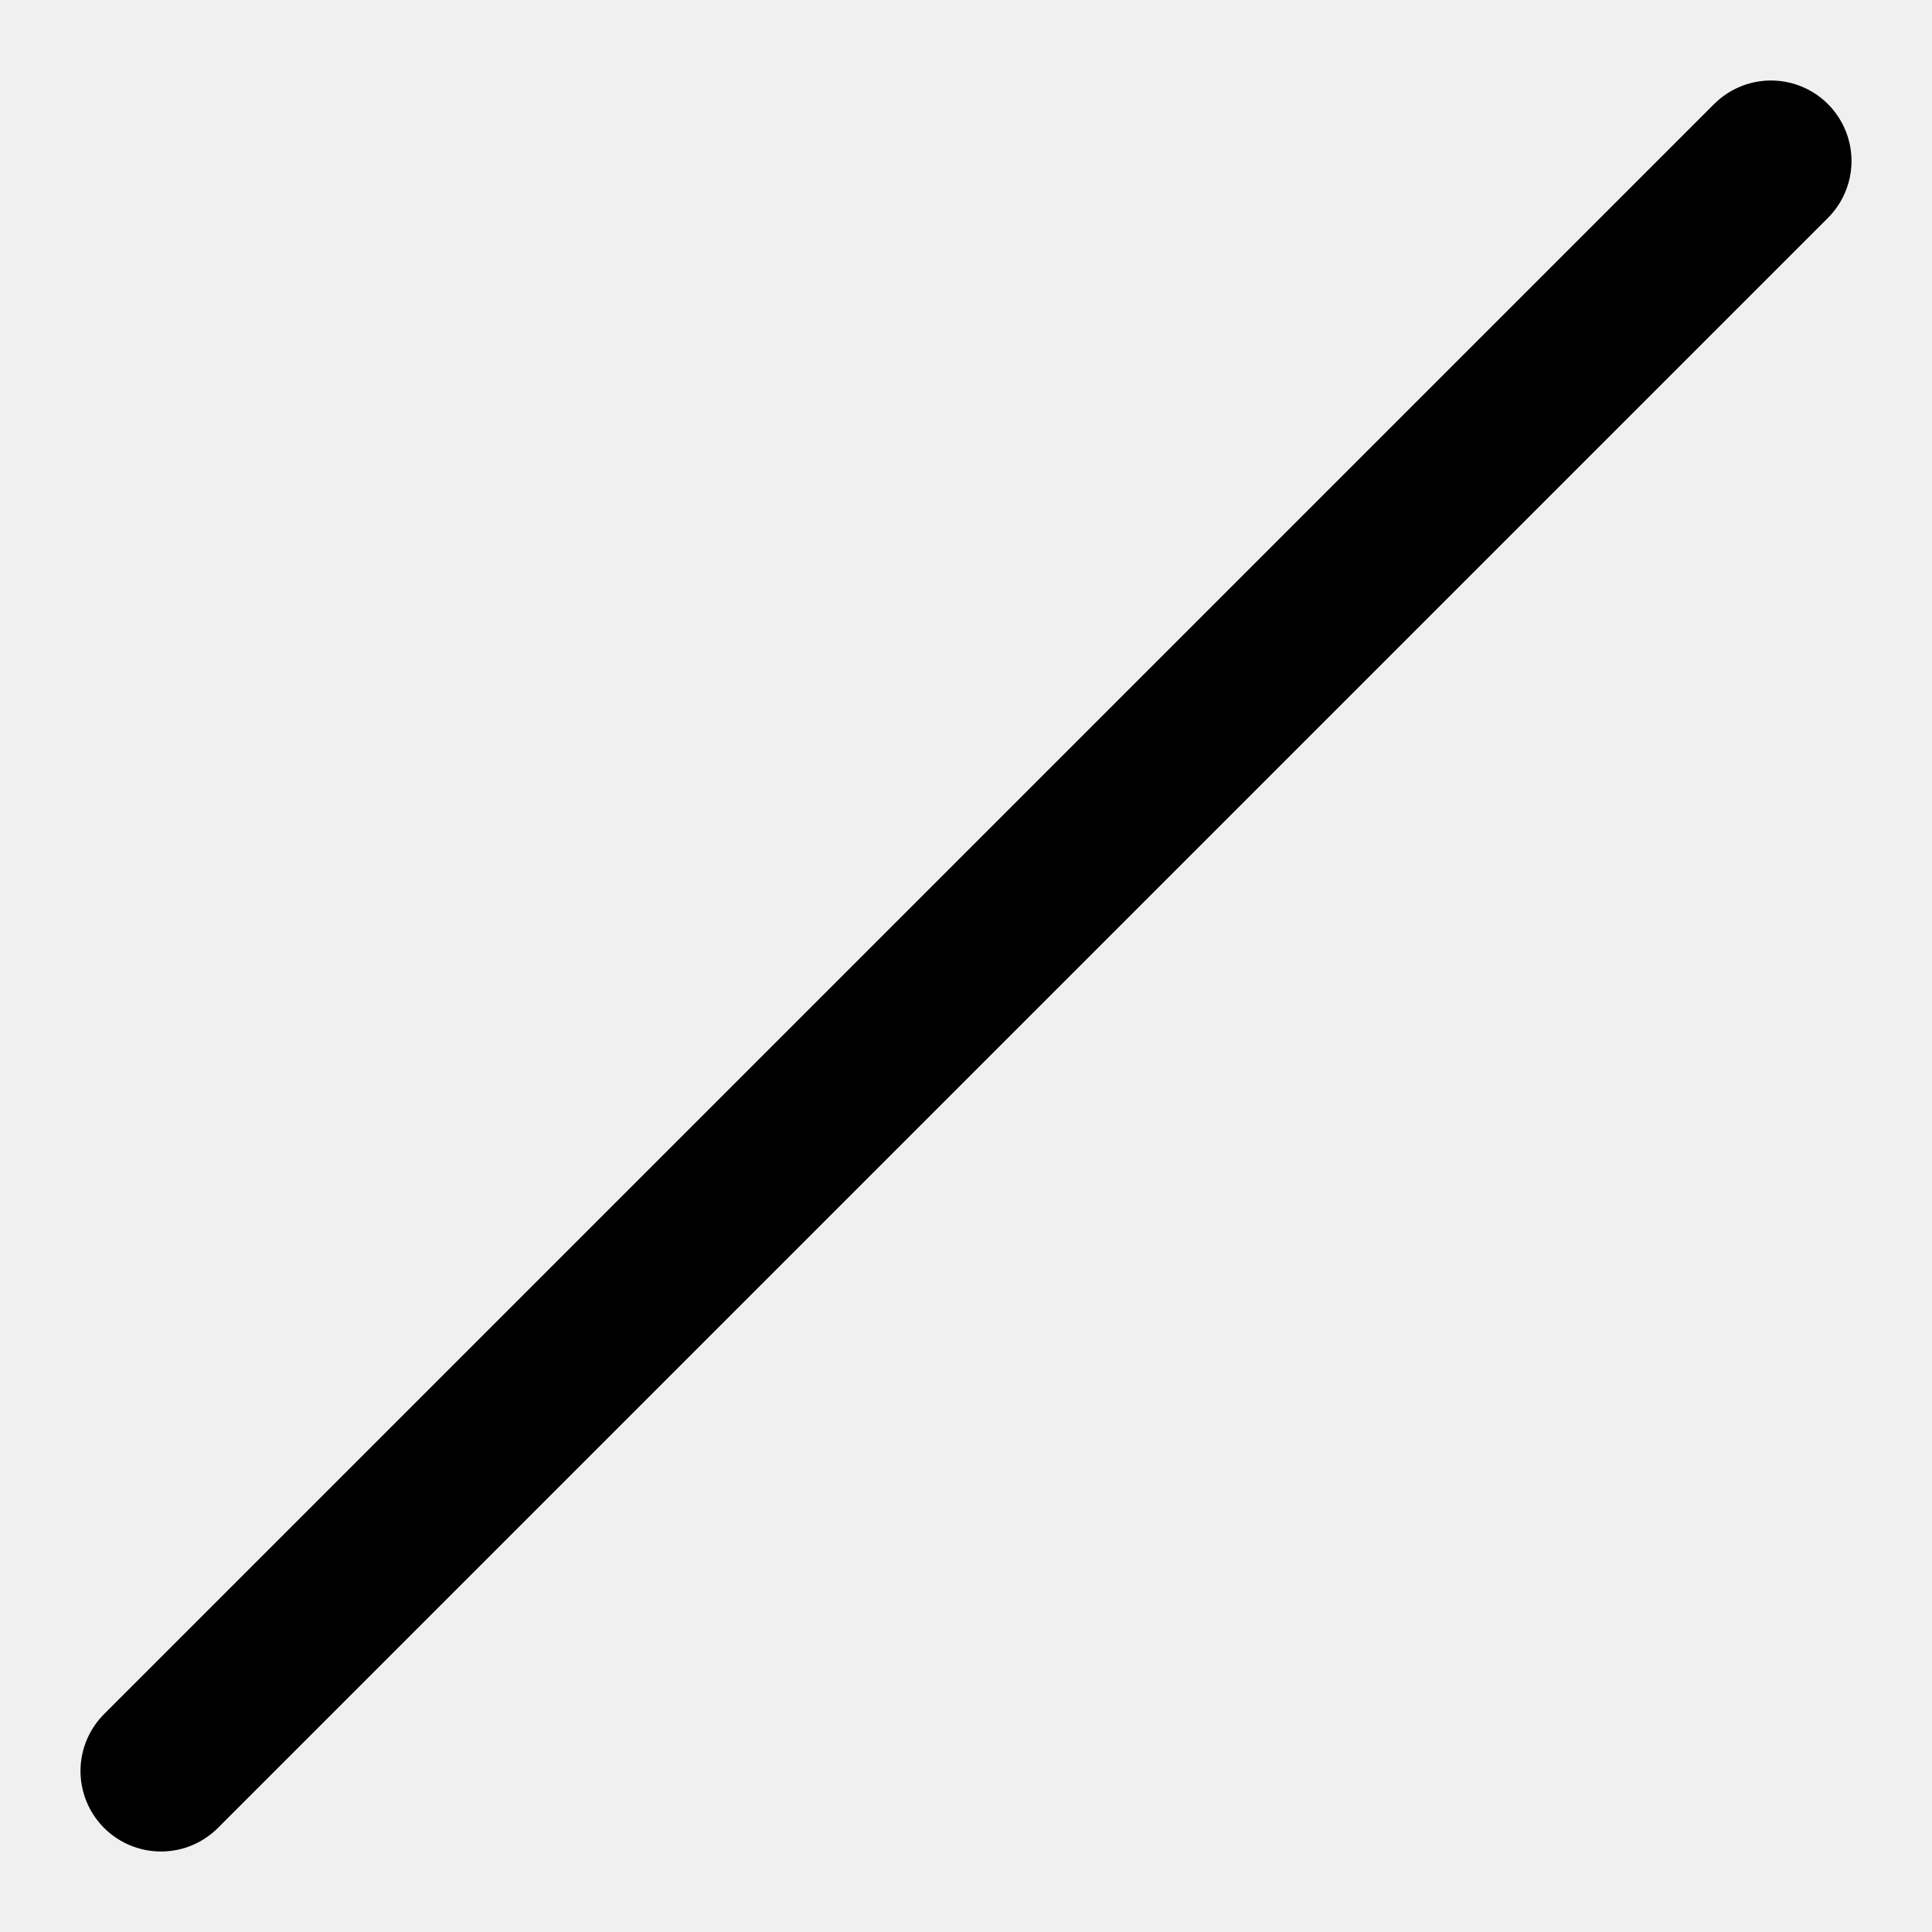
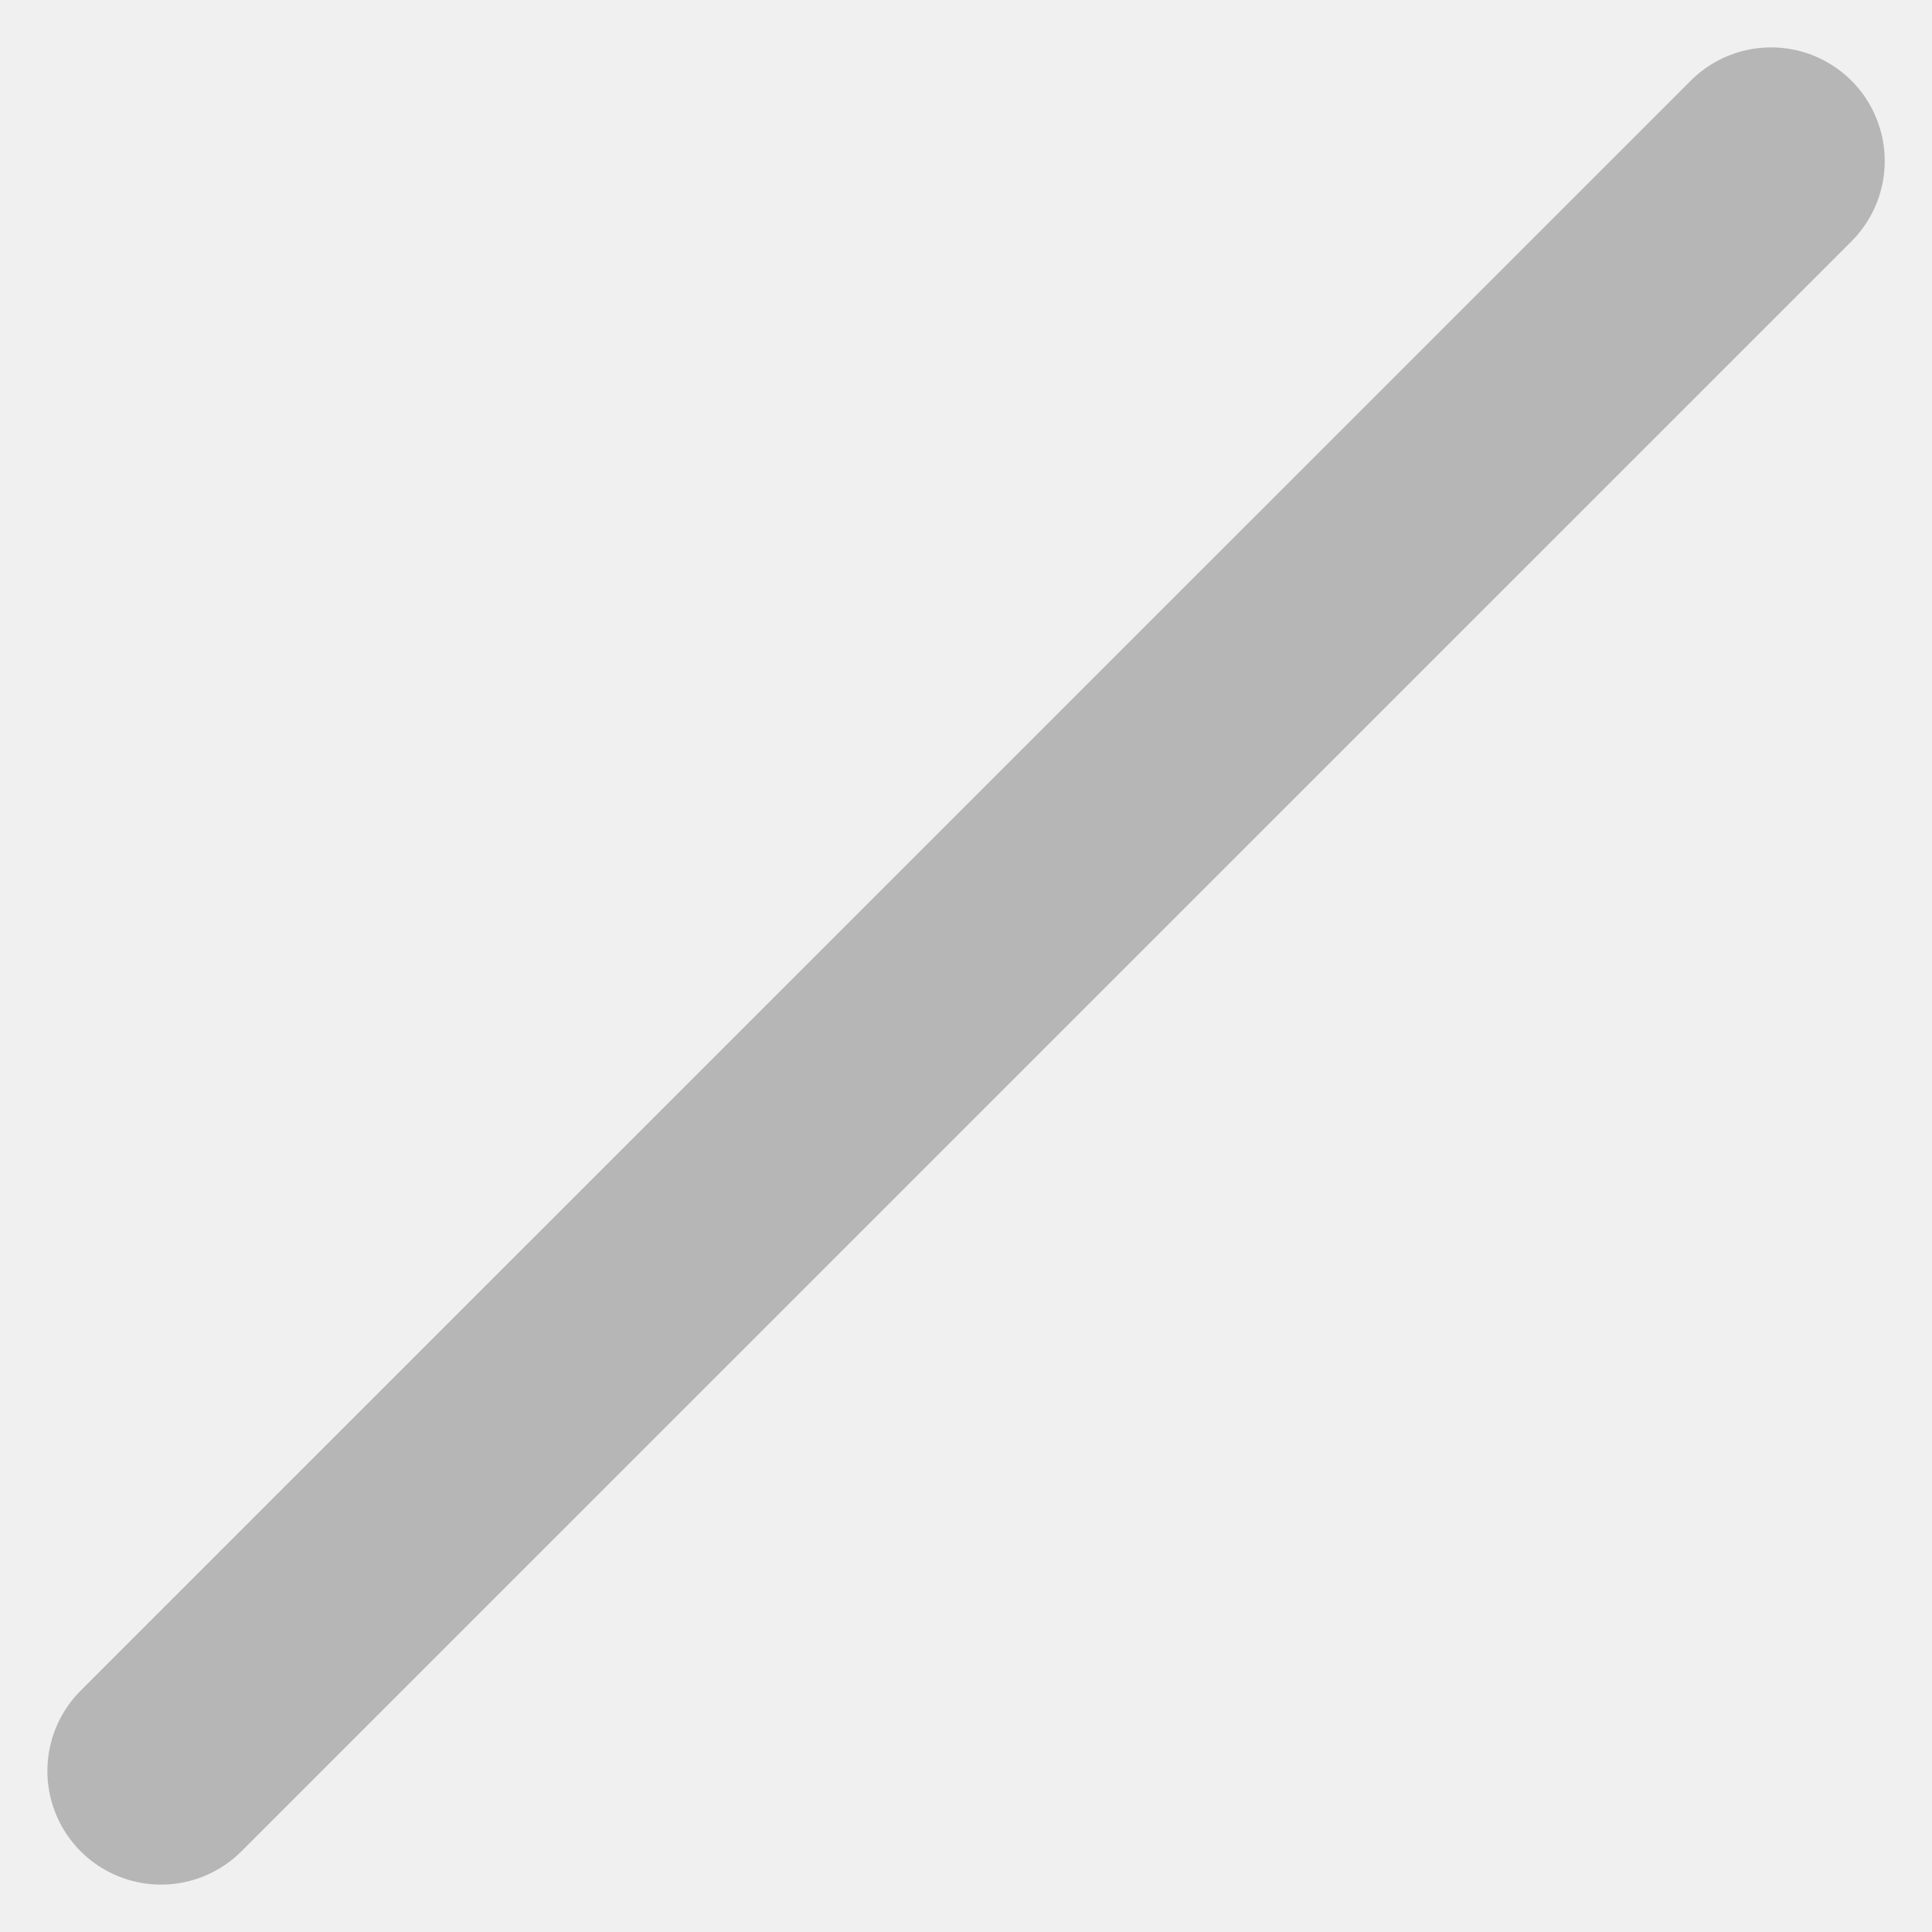
- <svg xmlns="http://www.w3.org/2000/svg" width="24" height="24" viewBox="0 0 24 24" fill="none" stroke="currentColor" stroke-width="2" stroke-linecap="round" stroke-linejoin="round" class="lucide lucide-slash-icon lucide-slash">
-   <path d="M22 2 2 22" />
+ <svg xmlns="http://www.w3.org/2000/svg" width="17" height="17" viewBox="0 0 17 17" fill="none">
+   <g clip-path="url(#clip0_190_332)">
+     <path d="M15.584 1.417L1.417 15.583" stroke="#B6B6B6" stroke-width="2" stroke-linecap="round" stroke-linejoin="round" />
+   </g>
+   <defs>
+     <clipPath id="clip0_190_332">
+       <rect width="17" height="17" fill="white" />
+     </clipPath>
+   </defs>
</svg>
